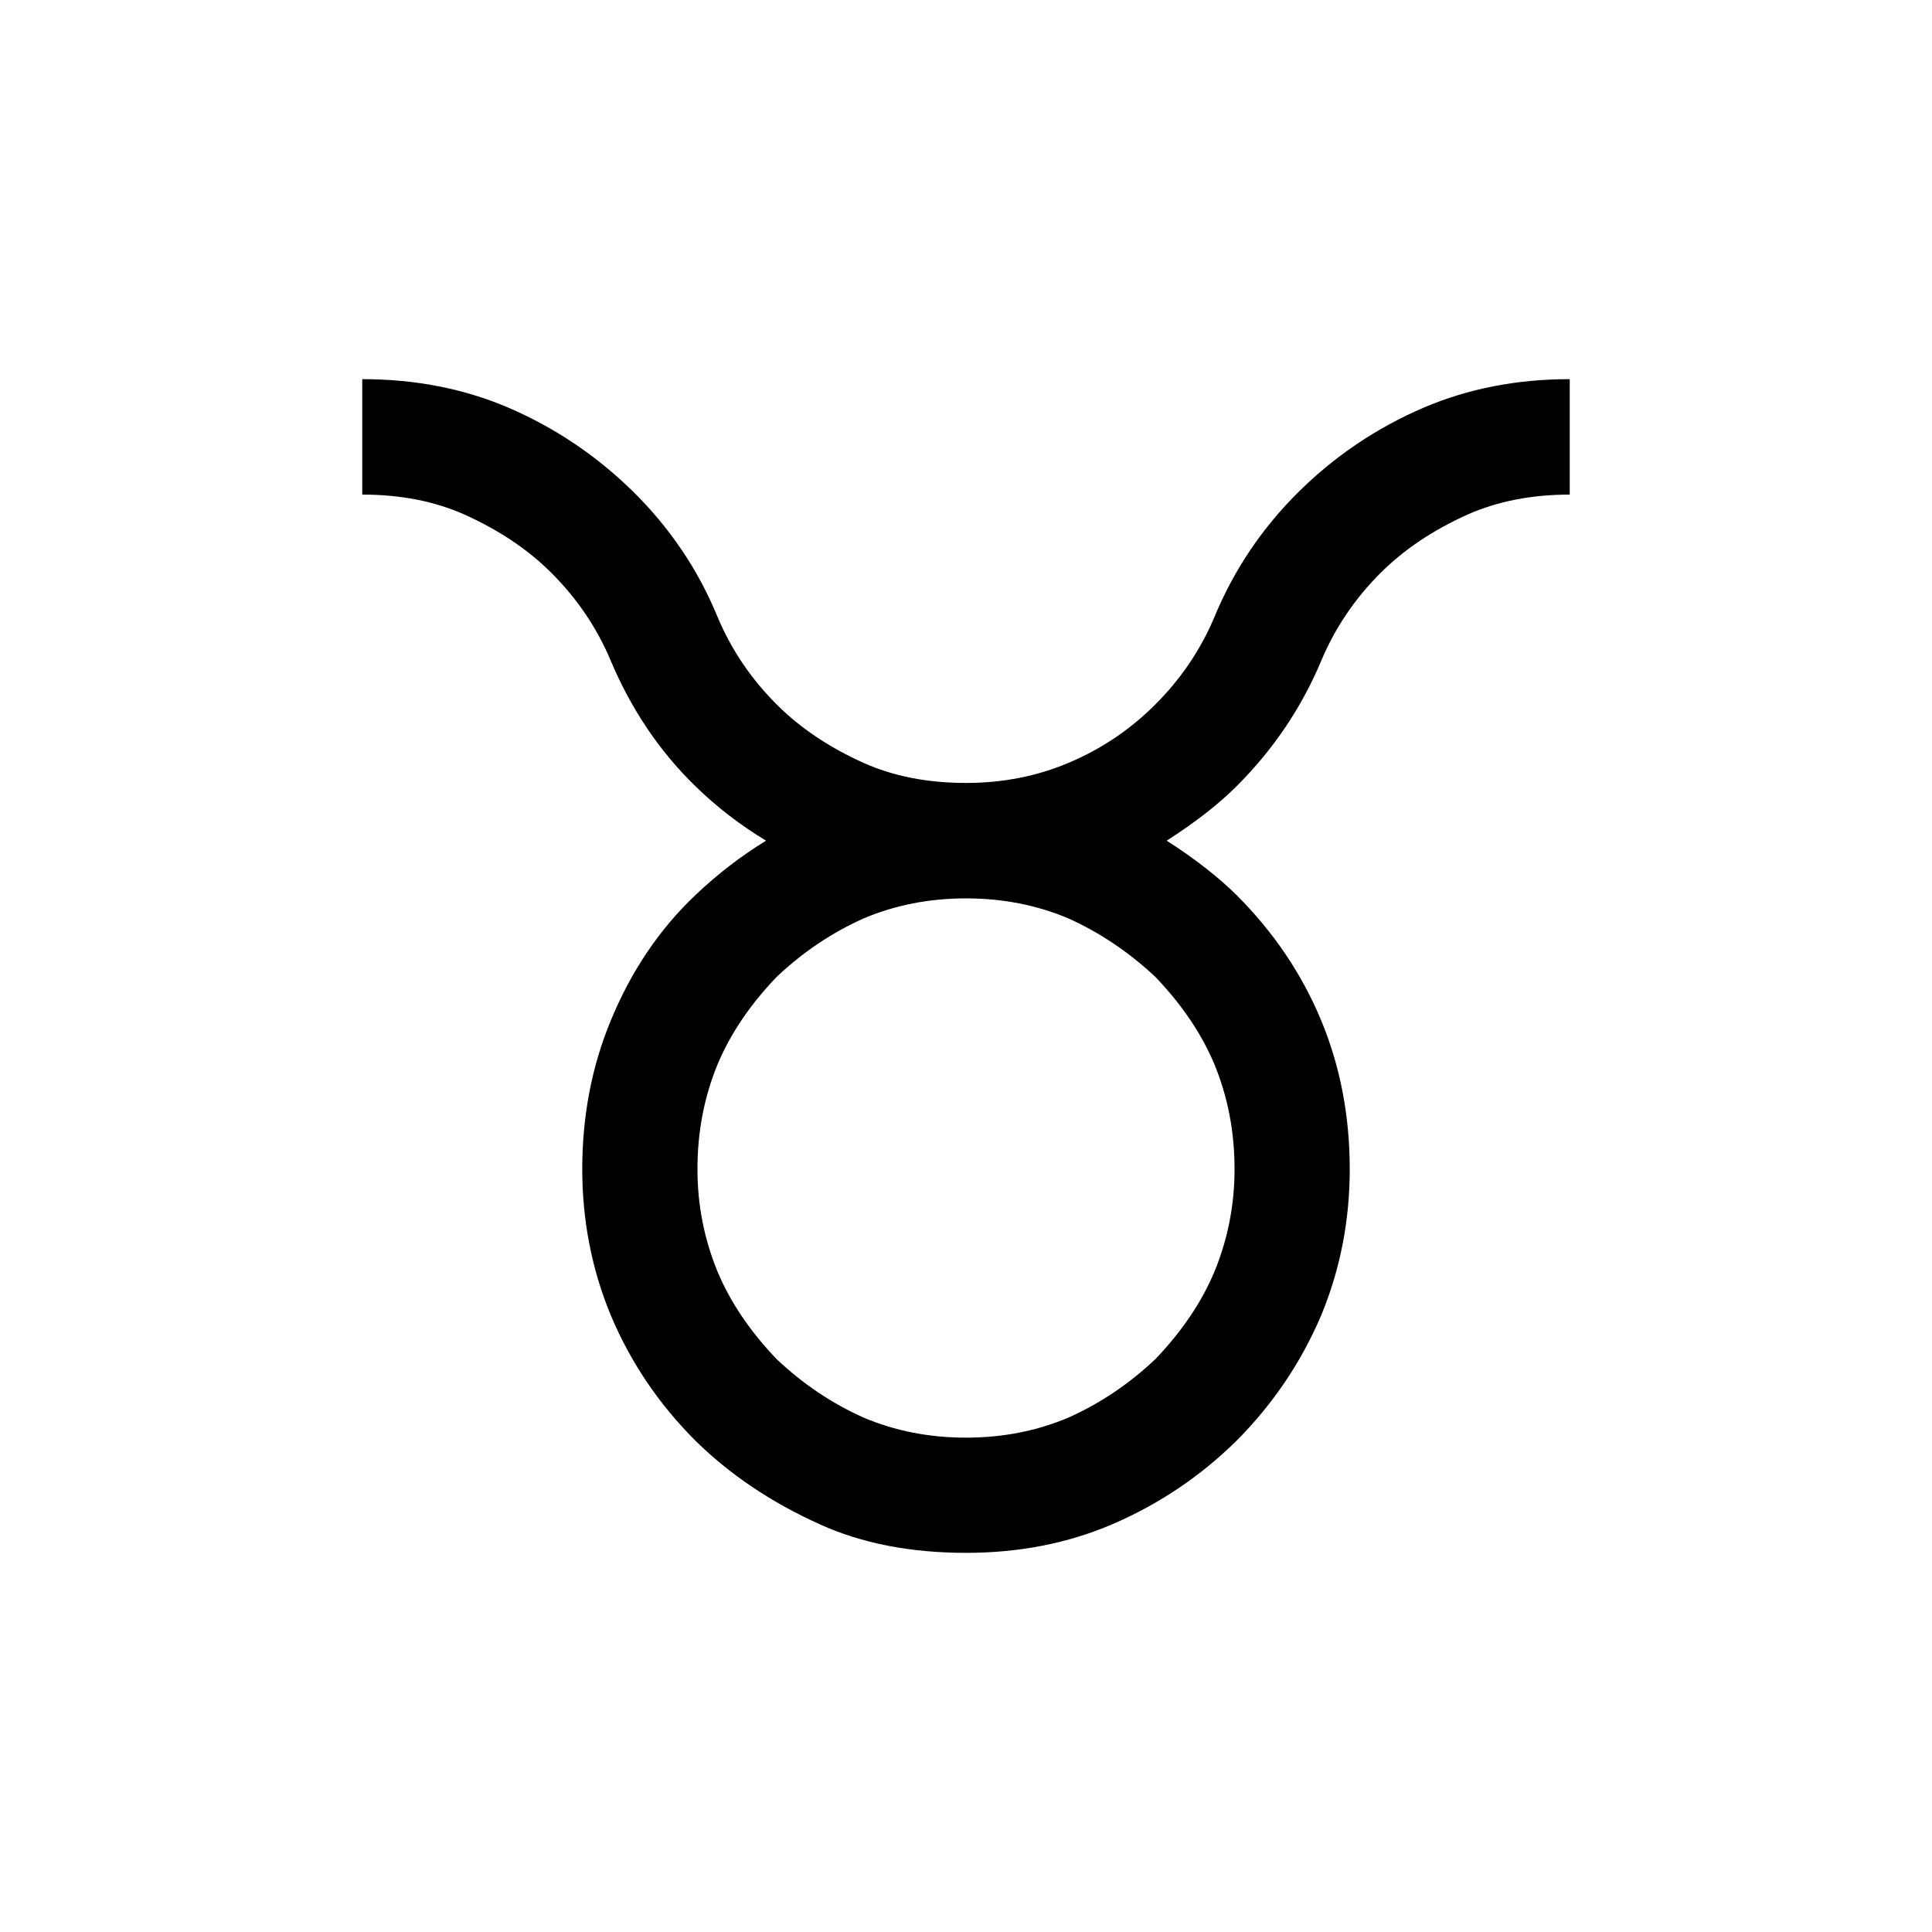
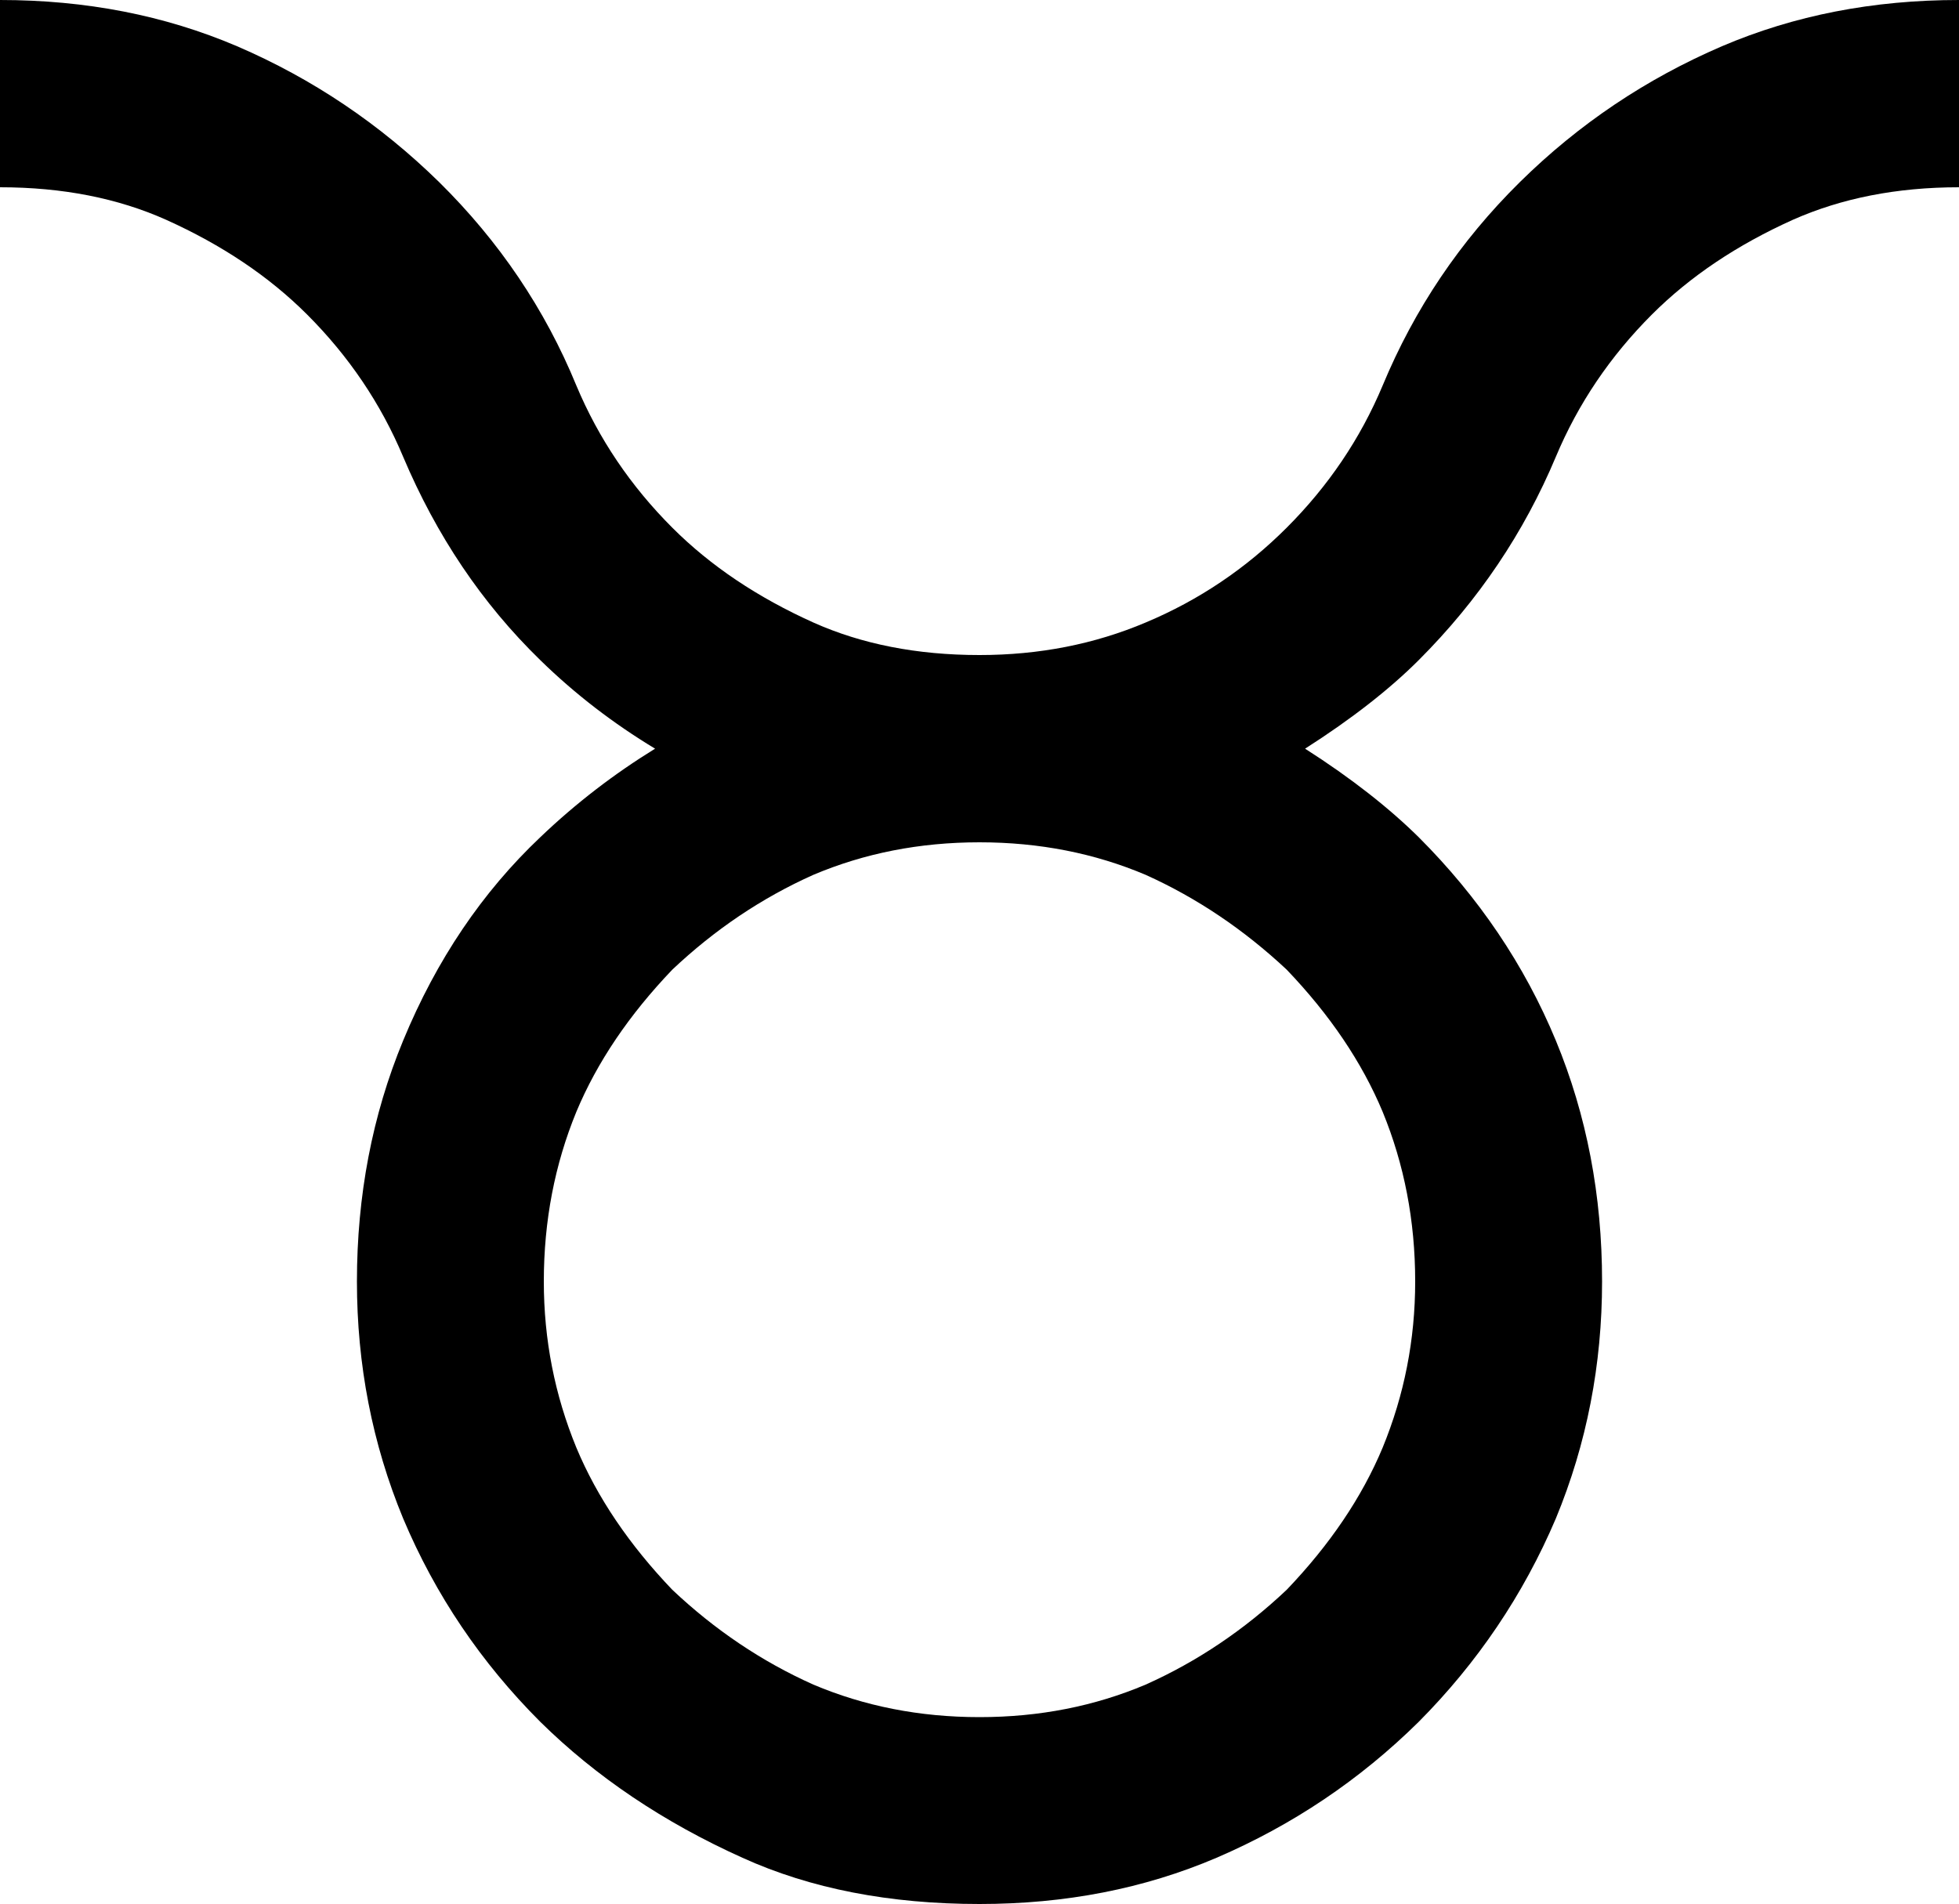
- <svg xmlns="http://www.w3.org/2000/svg" version="1.1" id="Layer_1" x="0px" y="0px" viewBox="0 0 800 800" style="enable-background:new 0 0 800 800;" xml:space="preserve">
-   <path id="text2433" d="M252.9,273.6c-5.7-13.6-13.9-25.7-24.5-36.3c-9.8-9.8-21.8-17.8-36-24.2c-12.3-5.5-26.4-8.3-42.4-8.3V157  c21.9,0,42,3.9,60.5,11.8c19.3,8.3,36.5,19.9,51.6,34.7c15.3,15.1,27,32.4,35,51.9c5.7,13.6,13.9,25.7,24.5,36.3  c9.8,9.8,21.8,17.8,36,24.2c12.3,5.5,26.4,8.3,42.4,8.3c15.3,0,29.4-2.8,42.4-8.3c13.6-5.7,25.6-13.8,36-24.2  c10.6-10.6,18.8-22.7,24.5-36.3c8.1-19.5,19.7-36.8,35-51.9c15.1-14.9,32.3-26.4,51.6-34.7C608,160.9,628.1,157,650,157v47.8  c-15.9,0-30,2.8-42.4,8.3c-14.2,6.4-26.2,14.4-36,24.2c-10.6,10.6-18.8,22.7-24.5,36.3c-8.1,19.3-19.7,36.6-35,51.9  c-7.4,7.4-17.1,15-29,22.6c11.9,7.6,21.5,15.2,29,22.6c15.3,15.3,27,32.6,35,51.9c7.9,19.1,11.8,39.6,11.8,61.5  c0,21.2-3.9,41.4-11.8,60.5c-8.3,19.5-20,36.8-35,51.9c-15.1,14.9-32.3,26.4-51.6,34.7C442,639.1,421.9,643,400,643  c-22.9,0-43.1-3.9-60.5-11.8c-20.2-9.1-37.4-20.7-51.6-34.7c-15.1-15.1-26.8-32.4-35-51.9c-7.9-19.1-11.8-39.3-11.8-60.5  c0-21.9,3.9-42.4,11.8-61.5c8.5-20.6,20.2-37.9,35-51.9c9.1-8.7,18.9-16.2,29.3-22.6c-10.6-6.4-20.4-13.9-29.3-22.6  C273,311,261.4,293.7,252.9,273.6 M442.4,380.3c-13-5.5-27.1-8.3-42.4-8.3c-15.3,0-29.4,2.8-42.4,8.3c-13.2,5.9-25.2,14-36,24.2  c-11,11.5-19.2,23.6-24.5,36.3c-5.5,13.4-8.3,27.8-8.3,43.3c0,14.9,2.8,29,8.3,42.4c5.3,12.7,13.5,24.8,24.5,36.3  c10.8,10.2,22.8,18.3,36,24.2c13,5.5,27.1,8.3,42.4,8.3c15.3,0,29.4-2.8,42.4-8.3c13.2-5.9,25.2-14,36-24.2  c11-11.5,19.2-23.6,24.5-36.3c5.5-13.4,8.3-27.5,8.3-42.4c0-15.5-2.8-29.9-8.3-43.3c-5.3-12.7-13.5-24.8-24.5-36.3  C467.5,394.3,455.5,386.2,442.4,380.3" />
+ <svg xmlns="http://www.w3.org/2000/svg" version="1.1" id="Layer_1" x="0px" y="0px" viewBox="0 0 500 486" style="enable-background:new 0 0 500 486;" xml:space="preserve">
+   <path id="text2433" d="M102.9,116.6C97.2,103,89,90.9,78.4,80.3c-9.8-9.8-21.8-17.8-36-24.2C30.1,50.6,16,47.8,0,47.8V0  c21.9,0,42,3.9,60.5,11.8c19.3,8.3,36.5,19.9,51.6,34.7c15.3,15.1,27,32.4,35,51.9c5.7,13.6,13.9,25.7,24.5,36.3  c9.8,9.8,21.8,17.8,36,24.2c12.3,5.5,26.4,8.3,42.4,8.3c15.3,0,29.4-2.8,42.4-8.3c13.6-5.7,25.6-13.8,36-24.2  c10.6-10.6,18.8-22.7,24.5-36.3c8.1-19.5,19.7-36.8,35-51.9c15.1-14.9,32.3-26.4,51.6-34.7C458,3.9,478.1,0,500,0v47.8  c-15.9,0-30,2.8-42.4,8.3c-14.2,6.4-26.2,14.4-36,24.2c-10.6,10.6-18.8,22.7-24.5,36.3c-8.1,19.3-19.7,36.6-35,51.9  c-7.4,7.4-17.1,15-29,22.6c11.9,7.6,21.5,15.2,29,22.6c15.3,15.3,27,32.6,35,51.9c7.9,19.1,11.8,39.6,11.8,61.5  c0,21.2-3.9,41.4-11.8,60.5c-8.3,19.5-20,36.8-35,51.9c-15.1,14.9-32.3,26.4-51.6,34.7C292,482.1,271.9,486,250,486  c-22.9,0-43.1-3.9-60.5-11.8c-20.2-9.1-37.4-20.7-51.6-34.7c-15.1-15.1-26.8-32.4-35-51.9c-7.9-19.1-11.8-39.3-11.8-60.5  c0-21.9,3.9-42.4,11.8-61.5c8.5-20.6,20.2-37.9,35-51.9c9.1-8.7,18.9-16.2,29.3-22.6c-10.6-6.4-20.4-13.9-29.3-22.6  C123,154,111.4,136.7,102.9,116.6 M292.4,223.3c-13-5.5-27.1-8.3-42.4-8.3s-29.4,2.8-42.4,8.3c-13.2,5.9-25.2,14-36,24.2  c-11,11.5-19.2,23.6-24.5,36.3c-5.5,13.4-8.3,27.8-8.3,43.3c0,14.9,2.8,29,8.3,42.4c5.3,12.7,13.5,24.8,24.5,36.3  c10.8,10.2,22.8,18.3,36,24.2c13,5.5,27.1,8.3,42.4,8.3s29.4-2.8,42.4-8.3c13.2-5.9,25.2-14,36-24.2c11-11.5,19.2-23.6,24.5-36.3  c5.5-13.4,8.3-27.5,8.3-42.4c0-15.5-2.8-29.9-8.3-43.3c-5.3-12.7-13.5-24.8-24.5-36.3C317.5,237.3,305.5,229.2,292.4,223.3" />
</svg>
